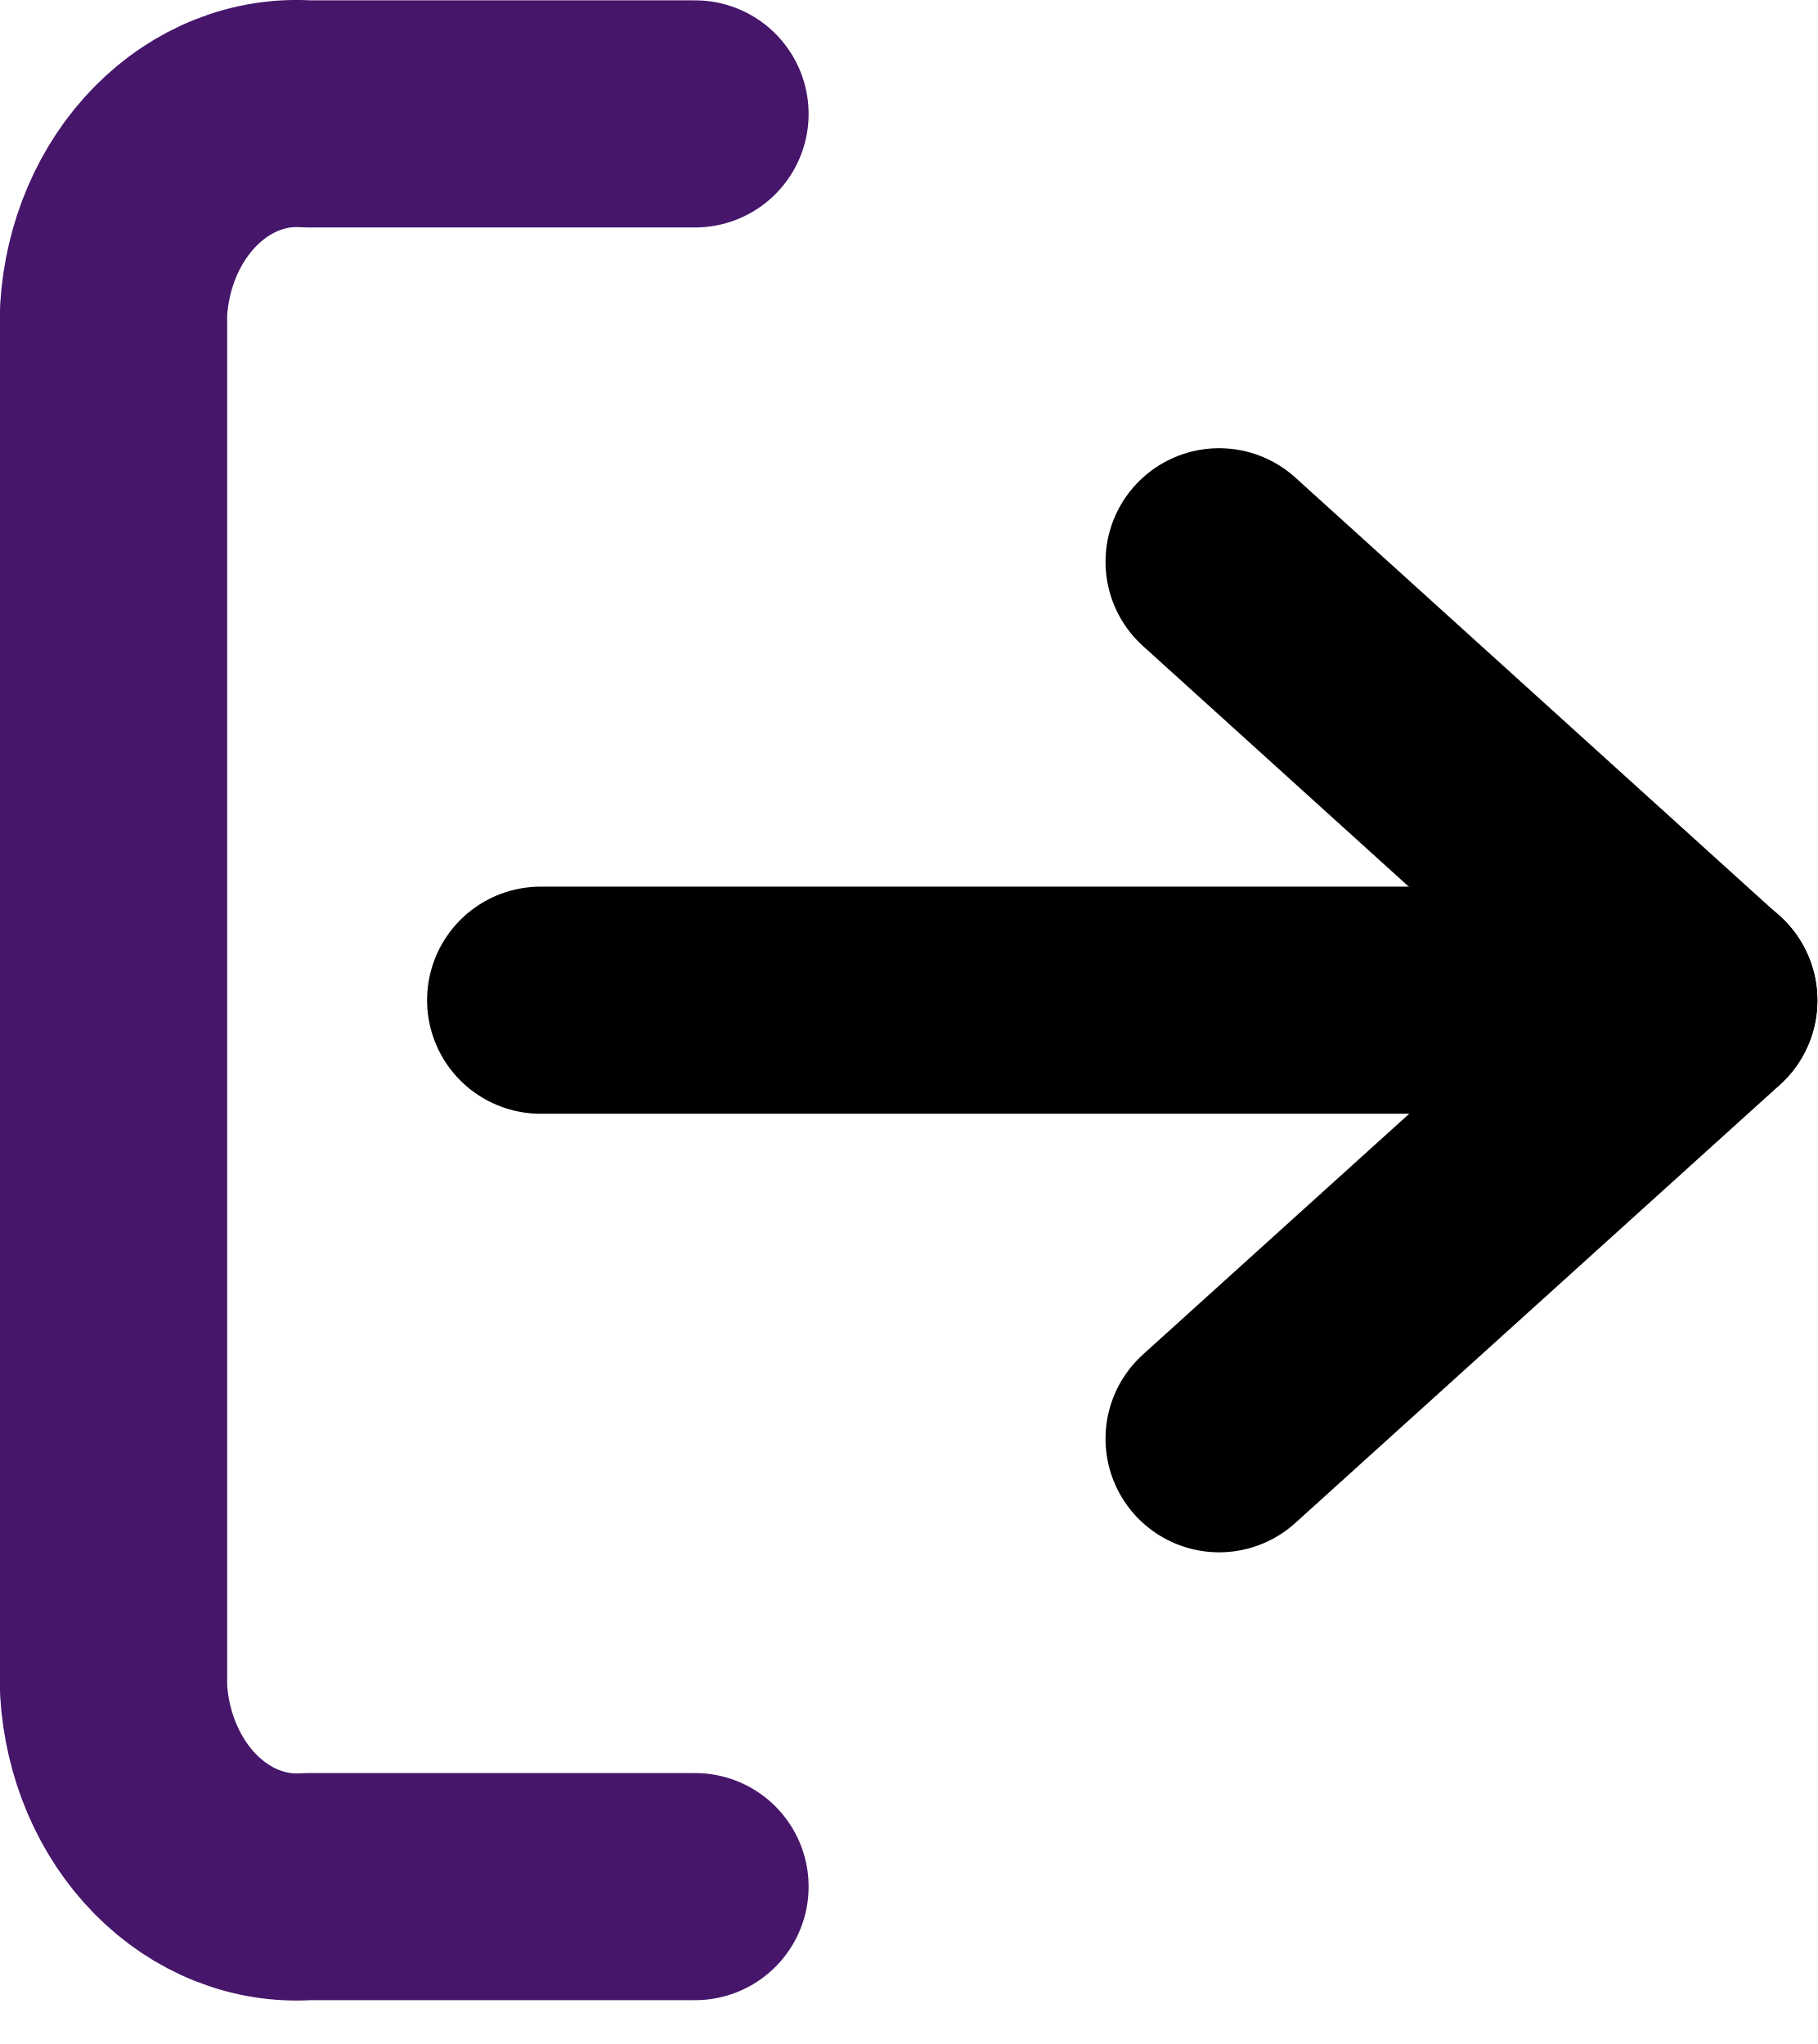
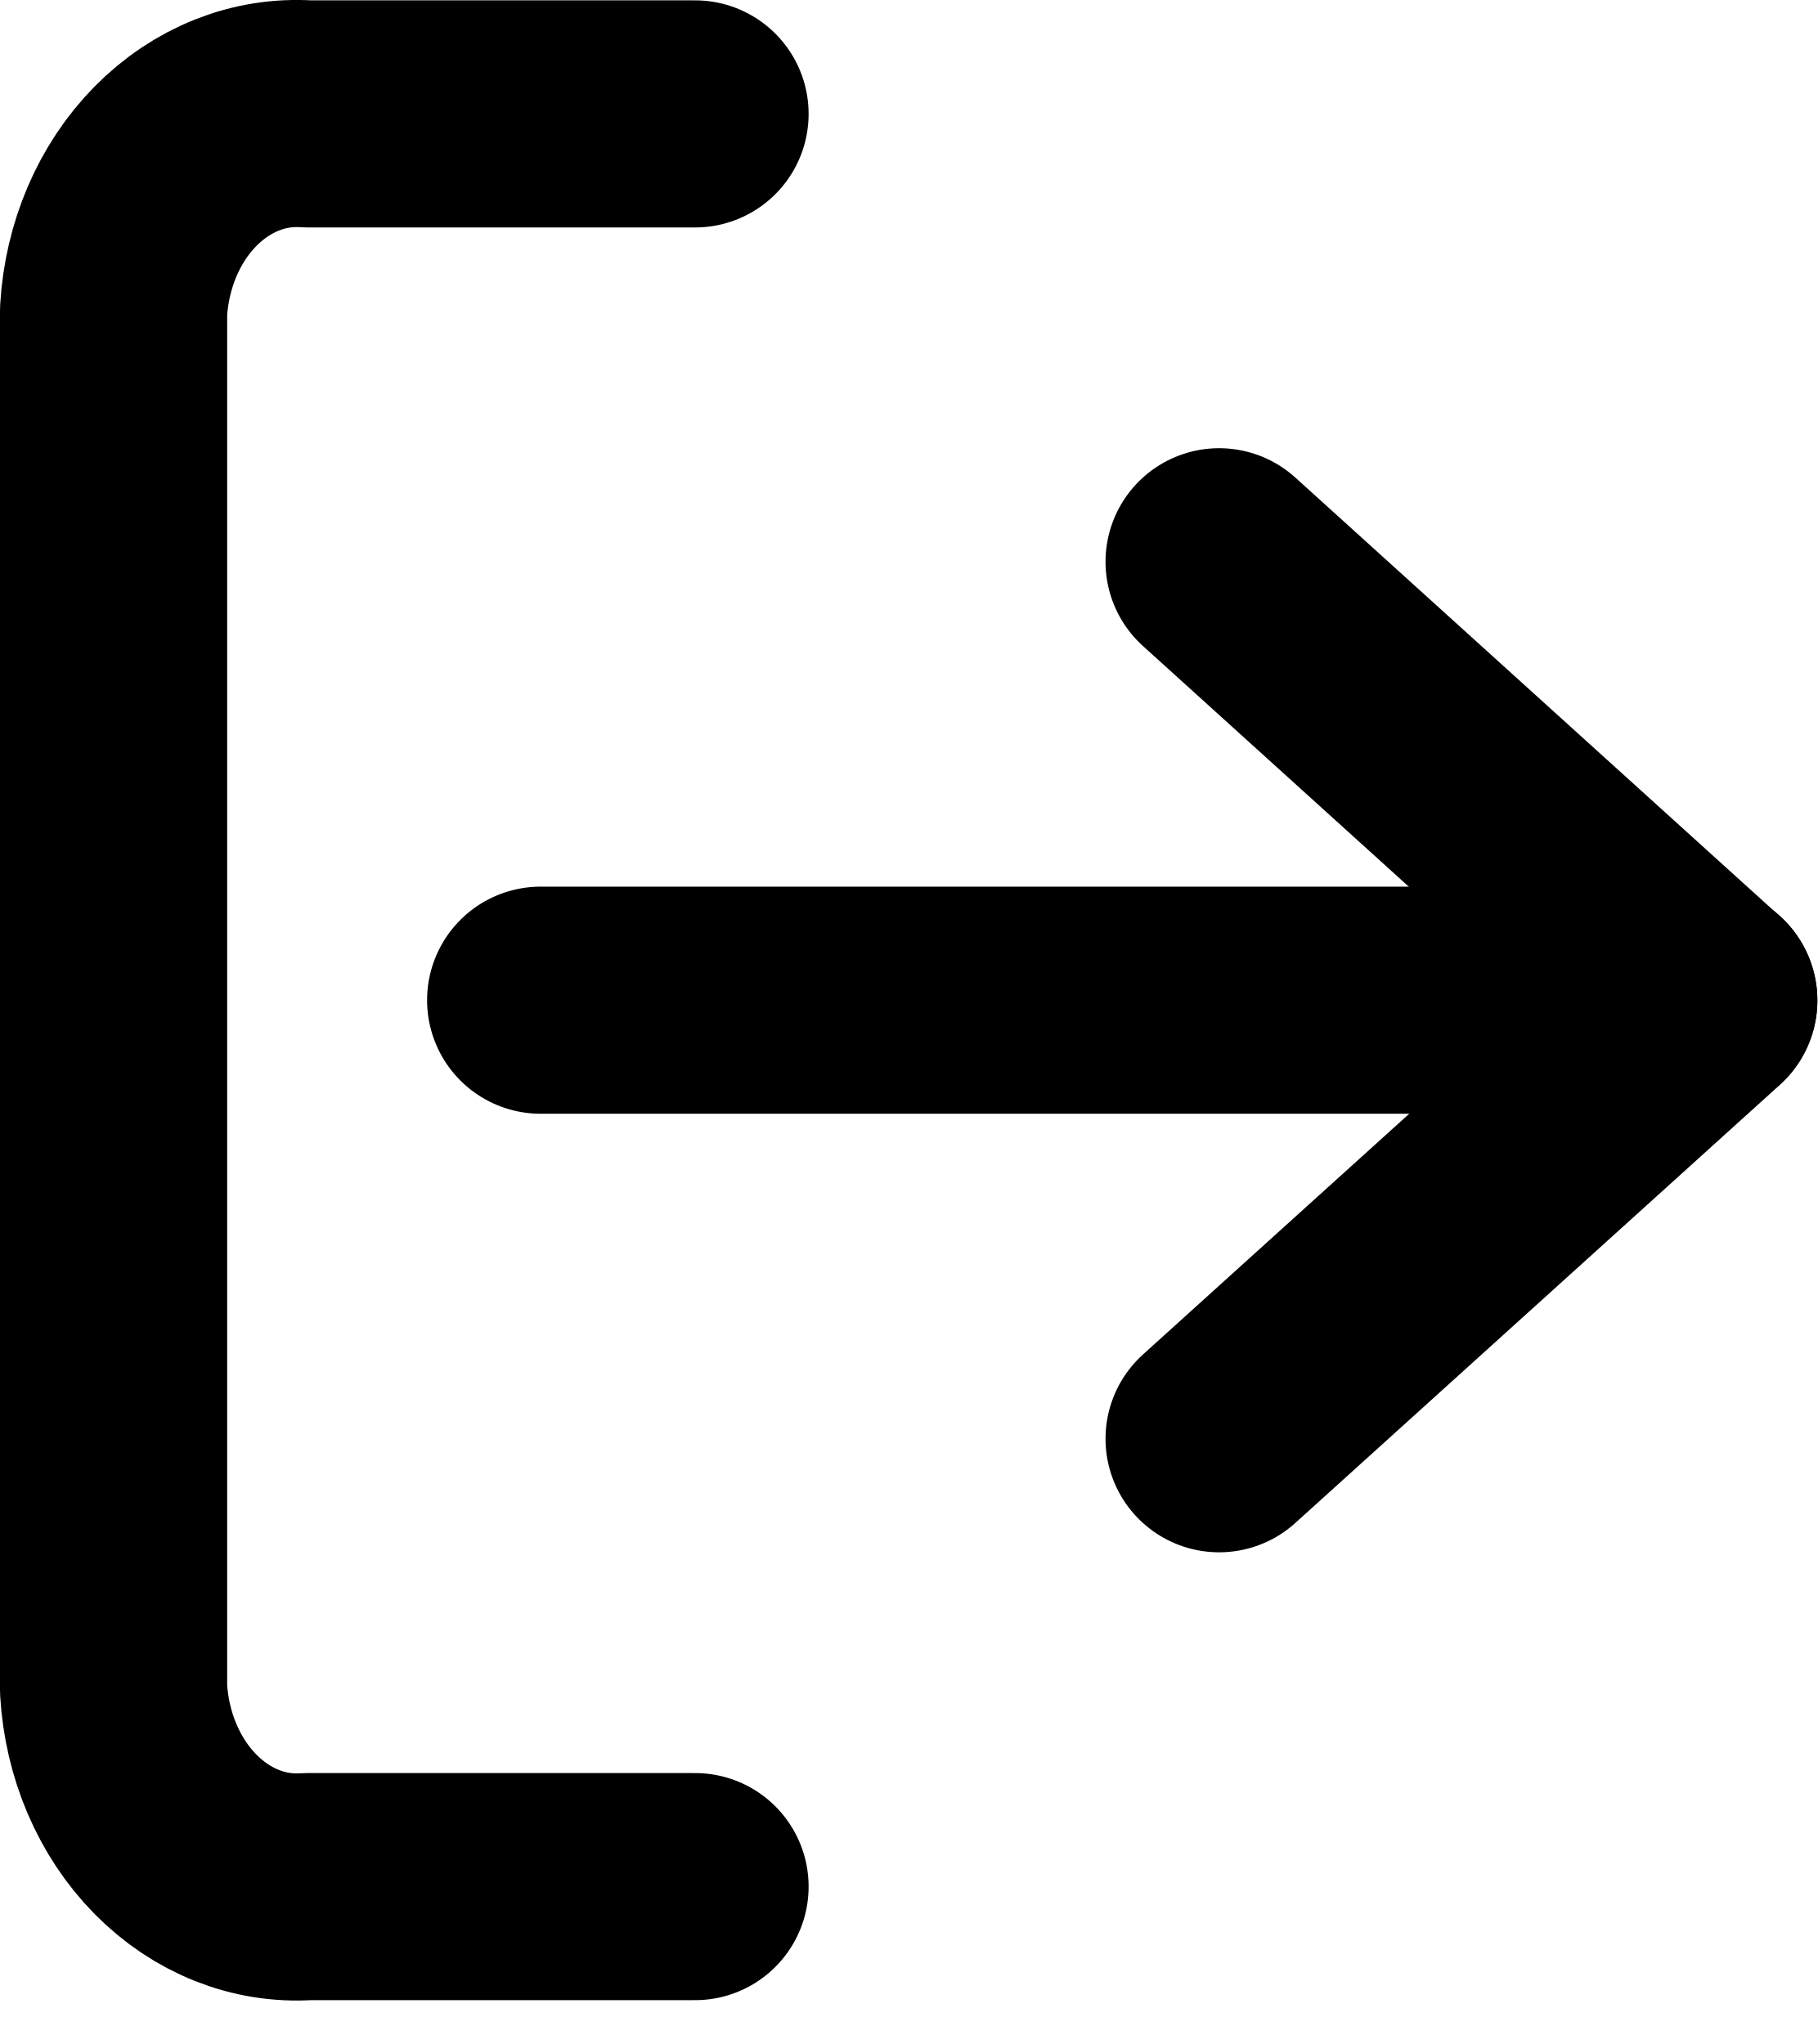
<svg xmlns="http://www.w3.org/2000/svg" width="16" height="18" viewBox="0 0 16 18" fill="none">
-   <path d="M6.119 16.614H2.706C2.281 16.643 1.864 16.477 1.544 16.152C1.224 15.827 1.029 15.37 1 14.879V2.738C1.029 2.247 1.224 1.79 1.544 1.465C1.864 1.14 2.281 0.974 2.706 1.003H6.119" stroke="#46166B" stroke-width="2" stroke-linecap="round" stroke-linejoin="round" />
+   <path d="M6.119 16.614H2.706C2.281 16.643 1.864 16.477 1.544 16.152C1.224 15.827 1.029 15.37 1 14.879V2.738C1.029 2.247 1.224 1.79 1.544 1.465C1.864 1.14 2.281 0.974 2.706 1.003H6.119" stroke="currentColor" stroke-width="2" stroke-linecap="round" stroke-linejoin="round" />
  <path d="M10.733 12.67L15 8.811L10.733 4.947" stroke="currentColor" stroke-width="2" stroke-linecap="round" stroke-linejoin="round" />
  <path d="M15 8.808H4.76" stroke="currentColor" stroke-width="2" stroke-linecap="round" stroke-linejoin="round" />
</svg>
